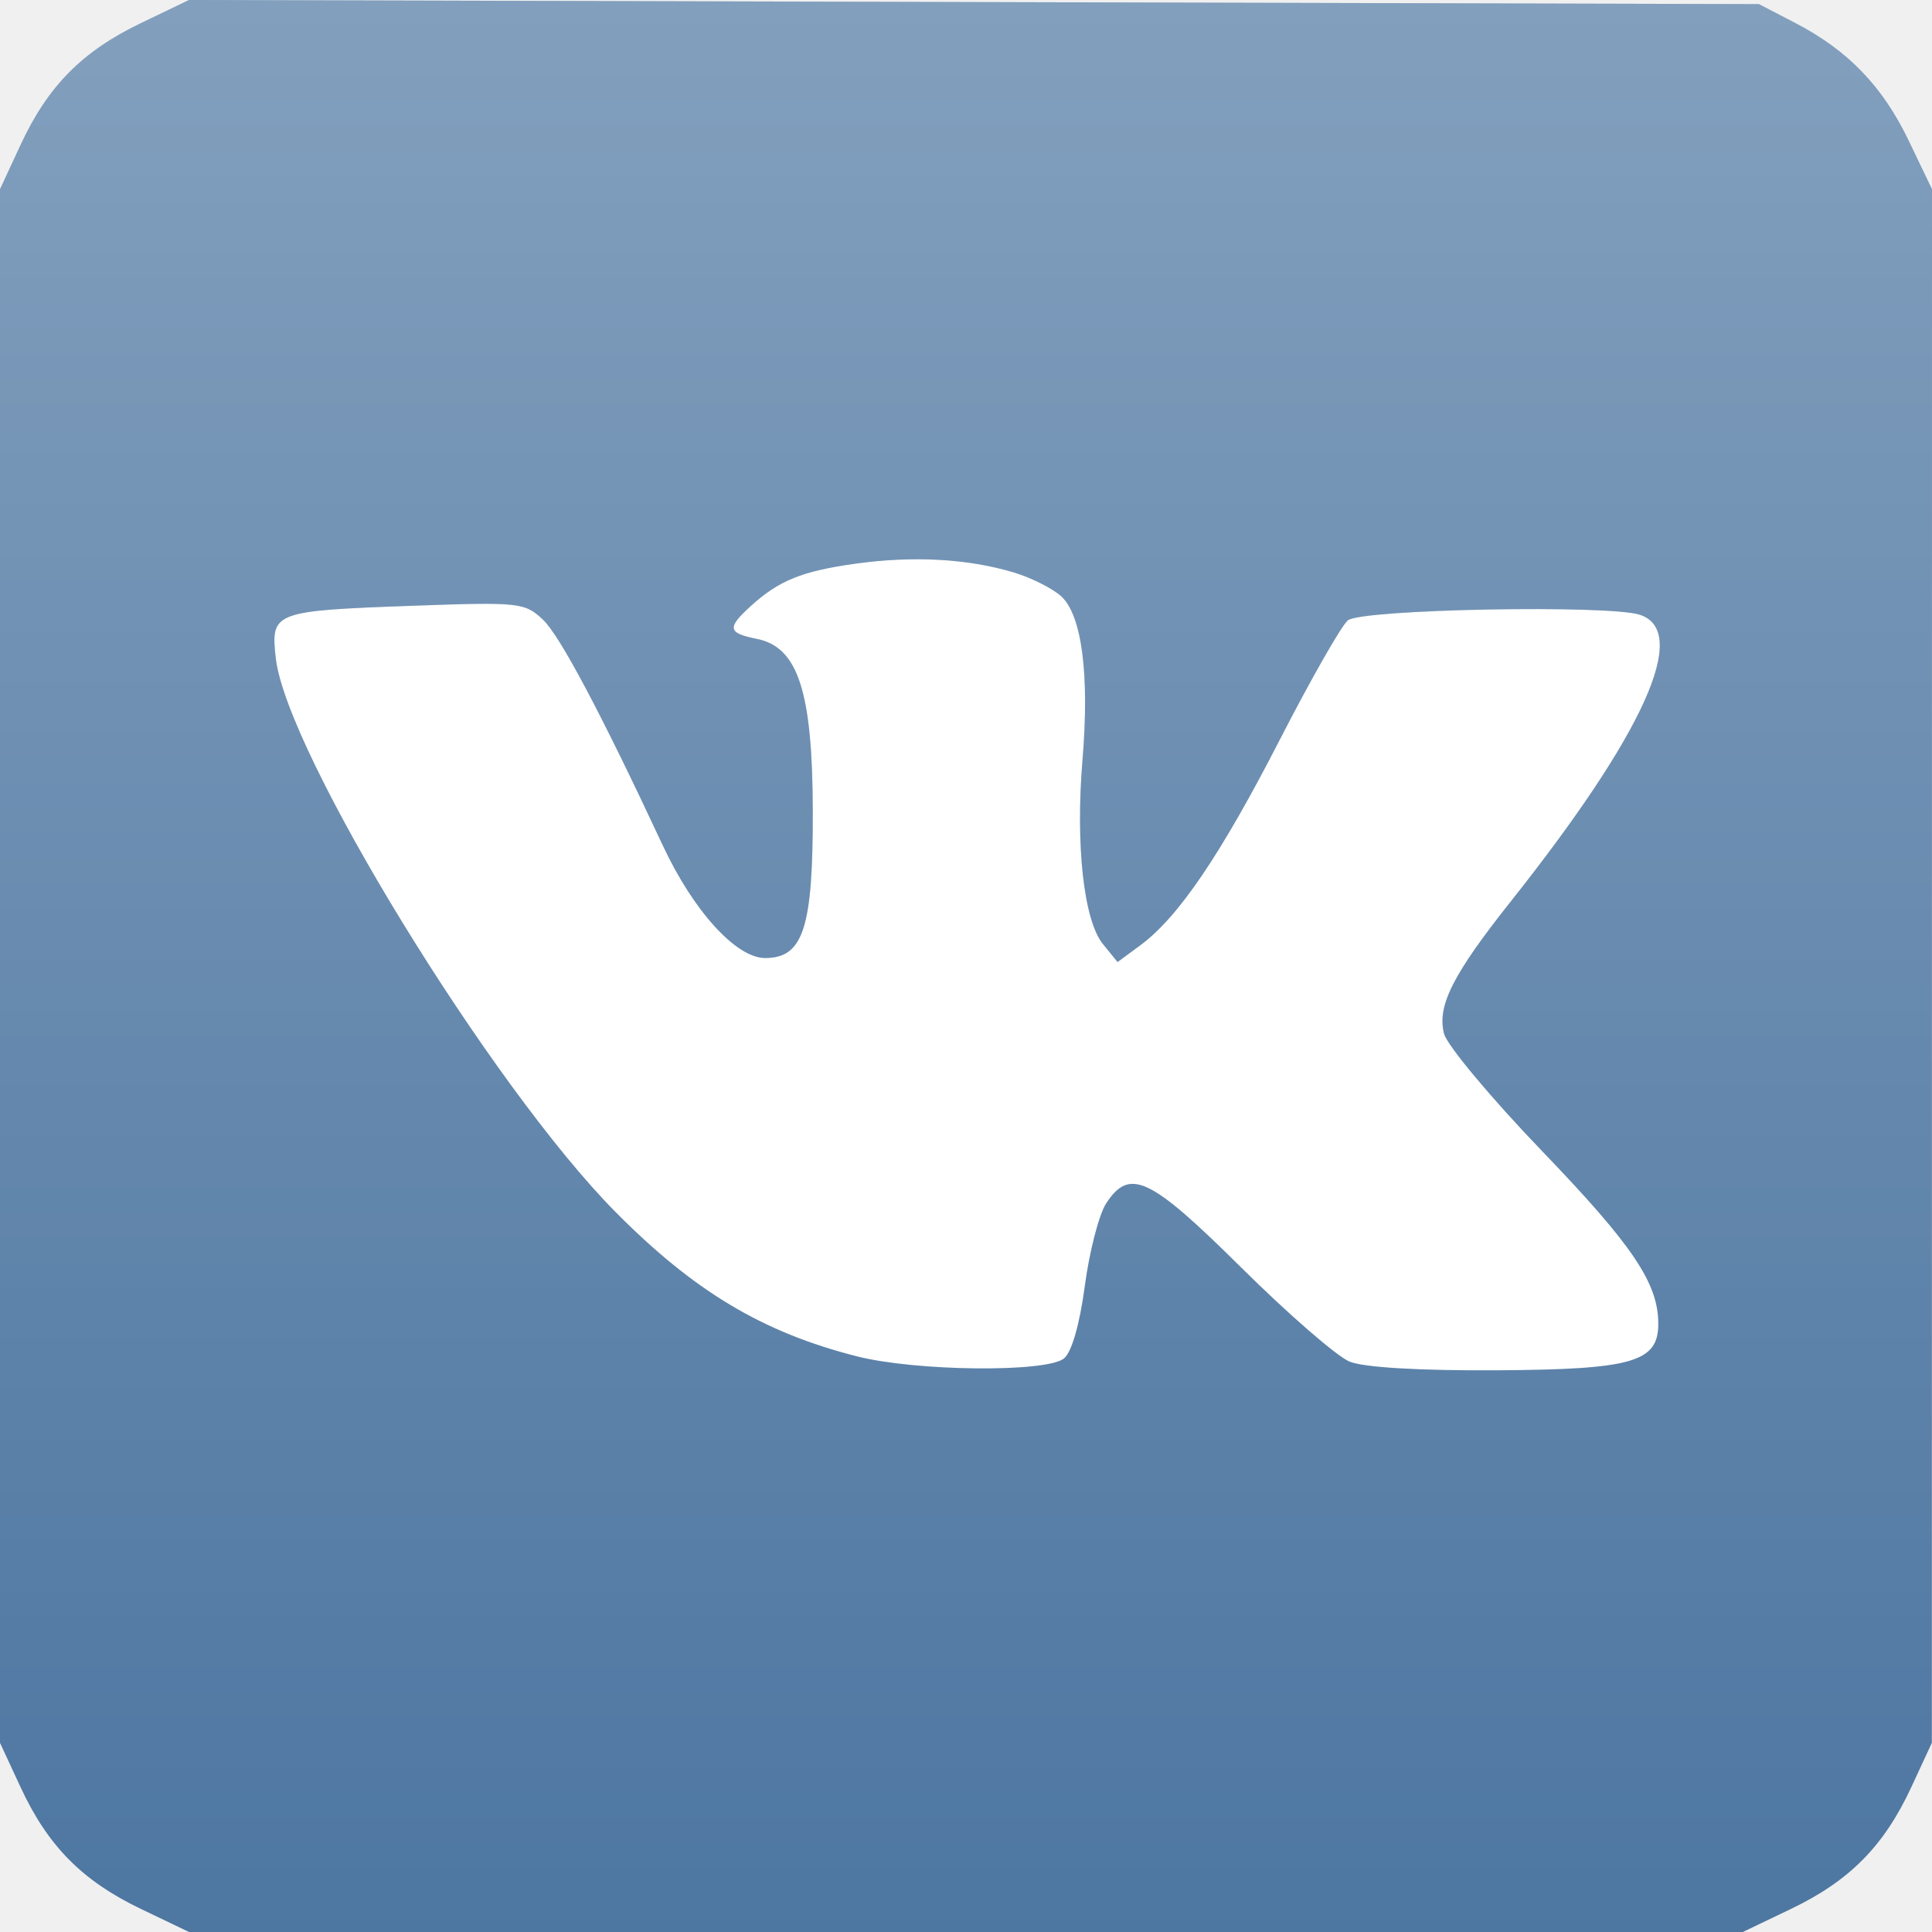
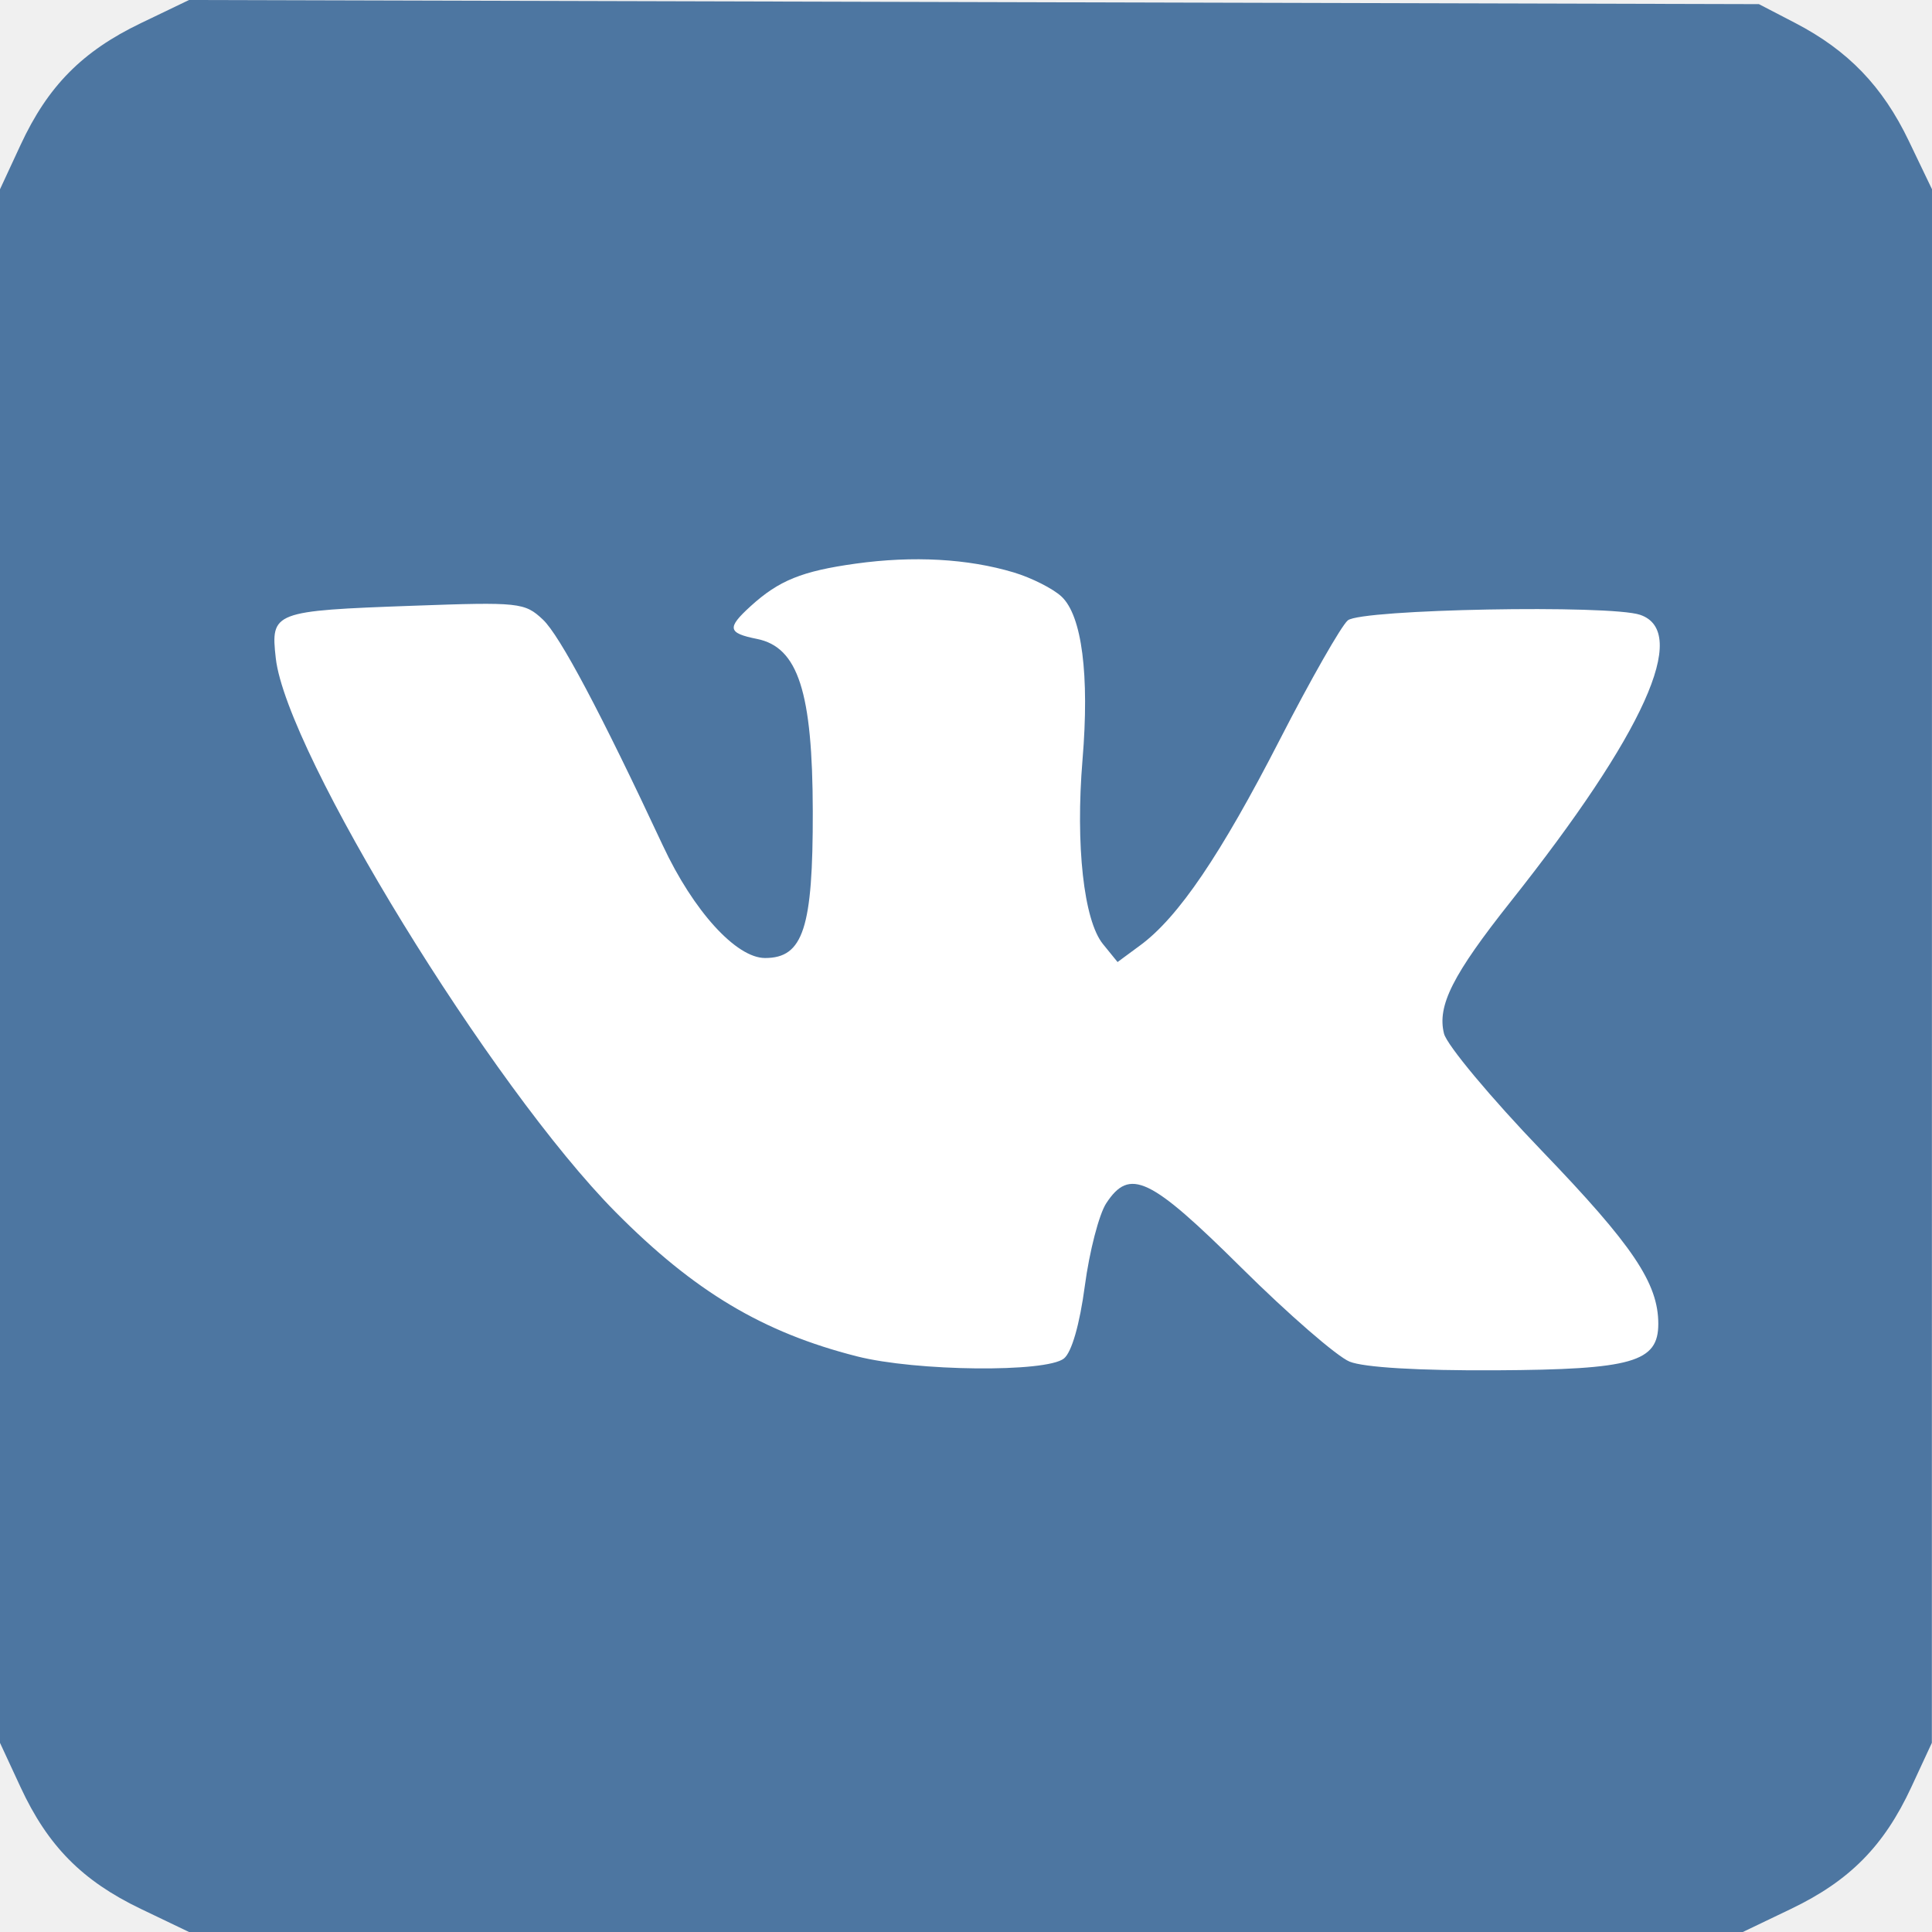
<svg xmlns="http://www.w3.org/2000/svg" width="121" height="121" viewBox="0 0 121 121" version="1.1">
  <rect x="15.125" y="30.25" width="90.75" height="75.625" fill="white" />
  <path fill-rule="evenodd" clip-rule="evenodd" d="M8.814 1.454C5.148 3.217 2.994 5.399 1.286 9.082L0 11.854V60.504V109.154L1.286 111.926C2.995 115.611 5.15 117.792 8.814 119.55L11.839 121H60.495H109.152L112.177 119.55C115.841 117.792 117.996 115.611 119.705 111.926L120.991 109.154L120.995 60.504L121 11.854L119.549 8.83C117.908 5.407 115.741 3.157 112.429 1.437L110.16 0.259L61 0.13L11.839 0L8.814 1.454ZM63.487 35.85C64.6 36.184 65.947 36.864 66.481 37.361C67.76 38.553 68.24 42.278 67.797 47.588C67.353 52.926 67.876 57.647 69.076 59.124L69.992 60.252L71.42 59.199C73.801 57.444 76.447 53.543 80.151 46.33C82.089 42.554 84.008 39.189 84.414 38.852C85.257 38.152 100.822 37.859 102.723 38.507C105.843 39.571 102.974 45.925 94.623 56.453C90.983 61.04 89.999 62.988 90.437 64.734C90.619 65.456 93.382 68.765 96.578 72.089C102.269 78.007 103.858 80.368 103.858 82.911C103.858 85.31 102.236 85.774 93.685 85.821C88.872 85.848 85.417 85.642 84.524 85.278C83.735 84.955 80.689 82.312 77.756 79.404C72.019 73.717 70.755 73.114 69.282 75.362C68.833 76.047 68.23 78.373 67.943 80.529C67.62 82.948 67.119 84.692 66.634 85.081C65.524 85.972 57.369 85.888 53.668 84.947C47.774 83.449 43.488 80.888 38.562 75.92C30.787 68.078 17.939 47.14 17.272 41.224C16.945 38.317 17.108 38.254 25.855 37.938C32.519 37.698 32.862 37.734 34.001 38.804C35.06 39.799 37.623 44.627 41.516 52.961C43.427 57.052 46.107 60 47.916 60C50.306 60 50.917 58.123 50.904 50.825C50.891 43.334 49.984 40.53 47.407 40.015C45.574 39.648 45.512 39.331 47.008 37.968C48.782 36.353 50.227 35.767 53.593 35.3C57.2 34.799 60.609 34.988 63.487 35.85Z" fill="#4D76A1" />
-   <path fill-rule="evenodd" clip-rule="evenodd" d="M8.814 1.454C5.148 3.217 2.994 5.399 1.286 9.082L0 11.854V60.504V109.154L1.286 111.926C2.995 115.611 5.15 117.792 8.814 119.55L11.839 121H60.495H109.152L112.177 119.55C115.841 117.792 117.996 115.611 119.705 111.926L120.991 109.154L120.995 60.504L121 11.854L119.549 8.83C117.908 5.407 115.741 3.157 112.429 1.437L110.16 0.259L61 0.13L11.839 0L8.814 1.454ZM63.487 35.85C64.6 36.184 65.947 36.864 66.481 37.361C67.76 38.553 68.24 42.278 67.797 47.588C67.353 52.926 67.876 57.647 69.076 59.124L69.992 60.252L71.42 59.199C73.801 57.444 76.447 53.543 80.151 46.33C82.089 42.554 84.008 39.189 84.414 38.852C85.257 38.152 100.822 37.859 102.723 38.507C105.843 39.571 102.974 45.925 94.623 56.453C90.983 61.04 89.999 62.988 90.437 64.734C90.619 65.456 93.382 68.765 96.578 72.089C102.269 78.007 103.858 80.368 103.858 82.911C103.858 85.31 102.236 85.774 93.685 85.821C88.872 85.848 85.417 85.642 84.524 85.278C83.735 84.955 80.689 82.312 77.756 79.404C72.019 73.717 70.755 73.114 69.282 75.362C68.833 76.047 68.23 78.373 67.943 80.529C67.62 82.948 67.119 84.692 66.634 85.081C65.524 85.972 57.369 85.888 53.668 84.947C47.774 83.449 43.488 80.888 38.562 75.92C30.787 68.078 17.939 47.14 17.272 41.224C16.945 38.317 17.108 38.254 25.855 37.938C32.519 37.698 32.862 37.734 34.001 38.804C35.06 39.799 37.623 44.627 41.516 52.961C43.427 57.052 46.107 60 47.916 60C50.306 60 50.917 58.123 50.904 50.825C50.891 43.334 49.984 40.53 47.407 40.015C45.574 39.648 45.512 39.331 47.008 37.968C48.782 36.353 50.227 35.767 53.593 35.3C57.2 34.799 60.609 34.988 63.487 35.85Z" fill="url(#paint0_linear)" fill-opacity="0.3" />
-   <defs>
-     <linearGradient id="paint0_linear" x1="60.5" y1="0" x2="60.5" y2="121" gradientUnits="userSpaceOnUse">
-       <stop stop-color="white" />
-       <stop offset="1" stop-color="white" stop-opacity="0" />
-     </linearGradient>
-   </defs>
</svg>
